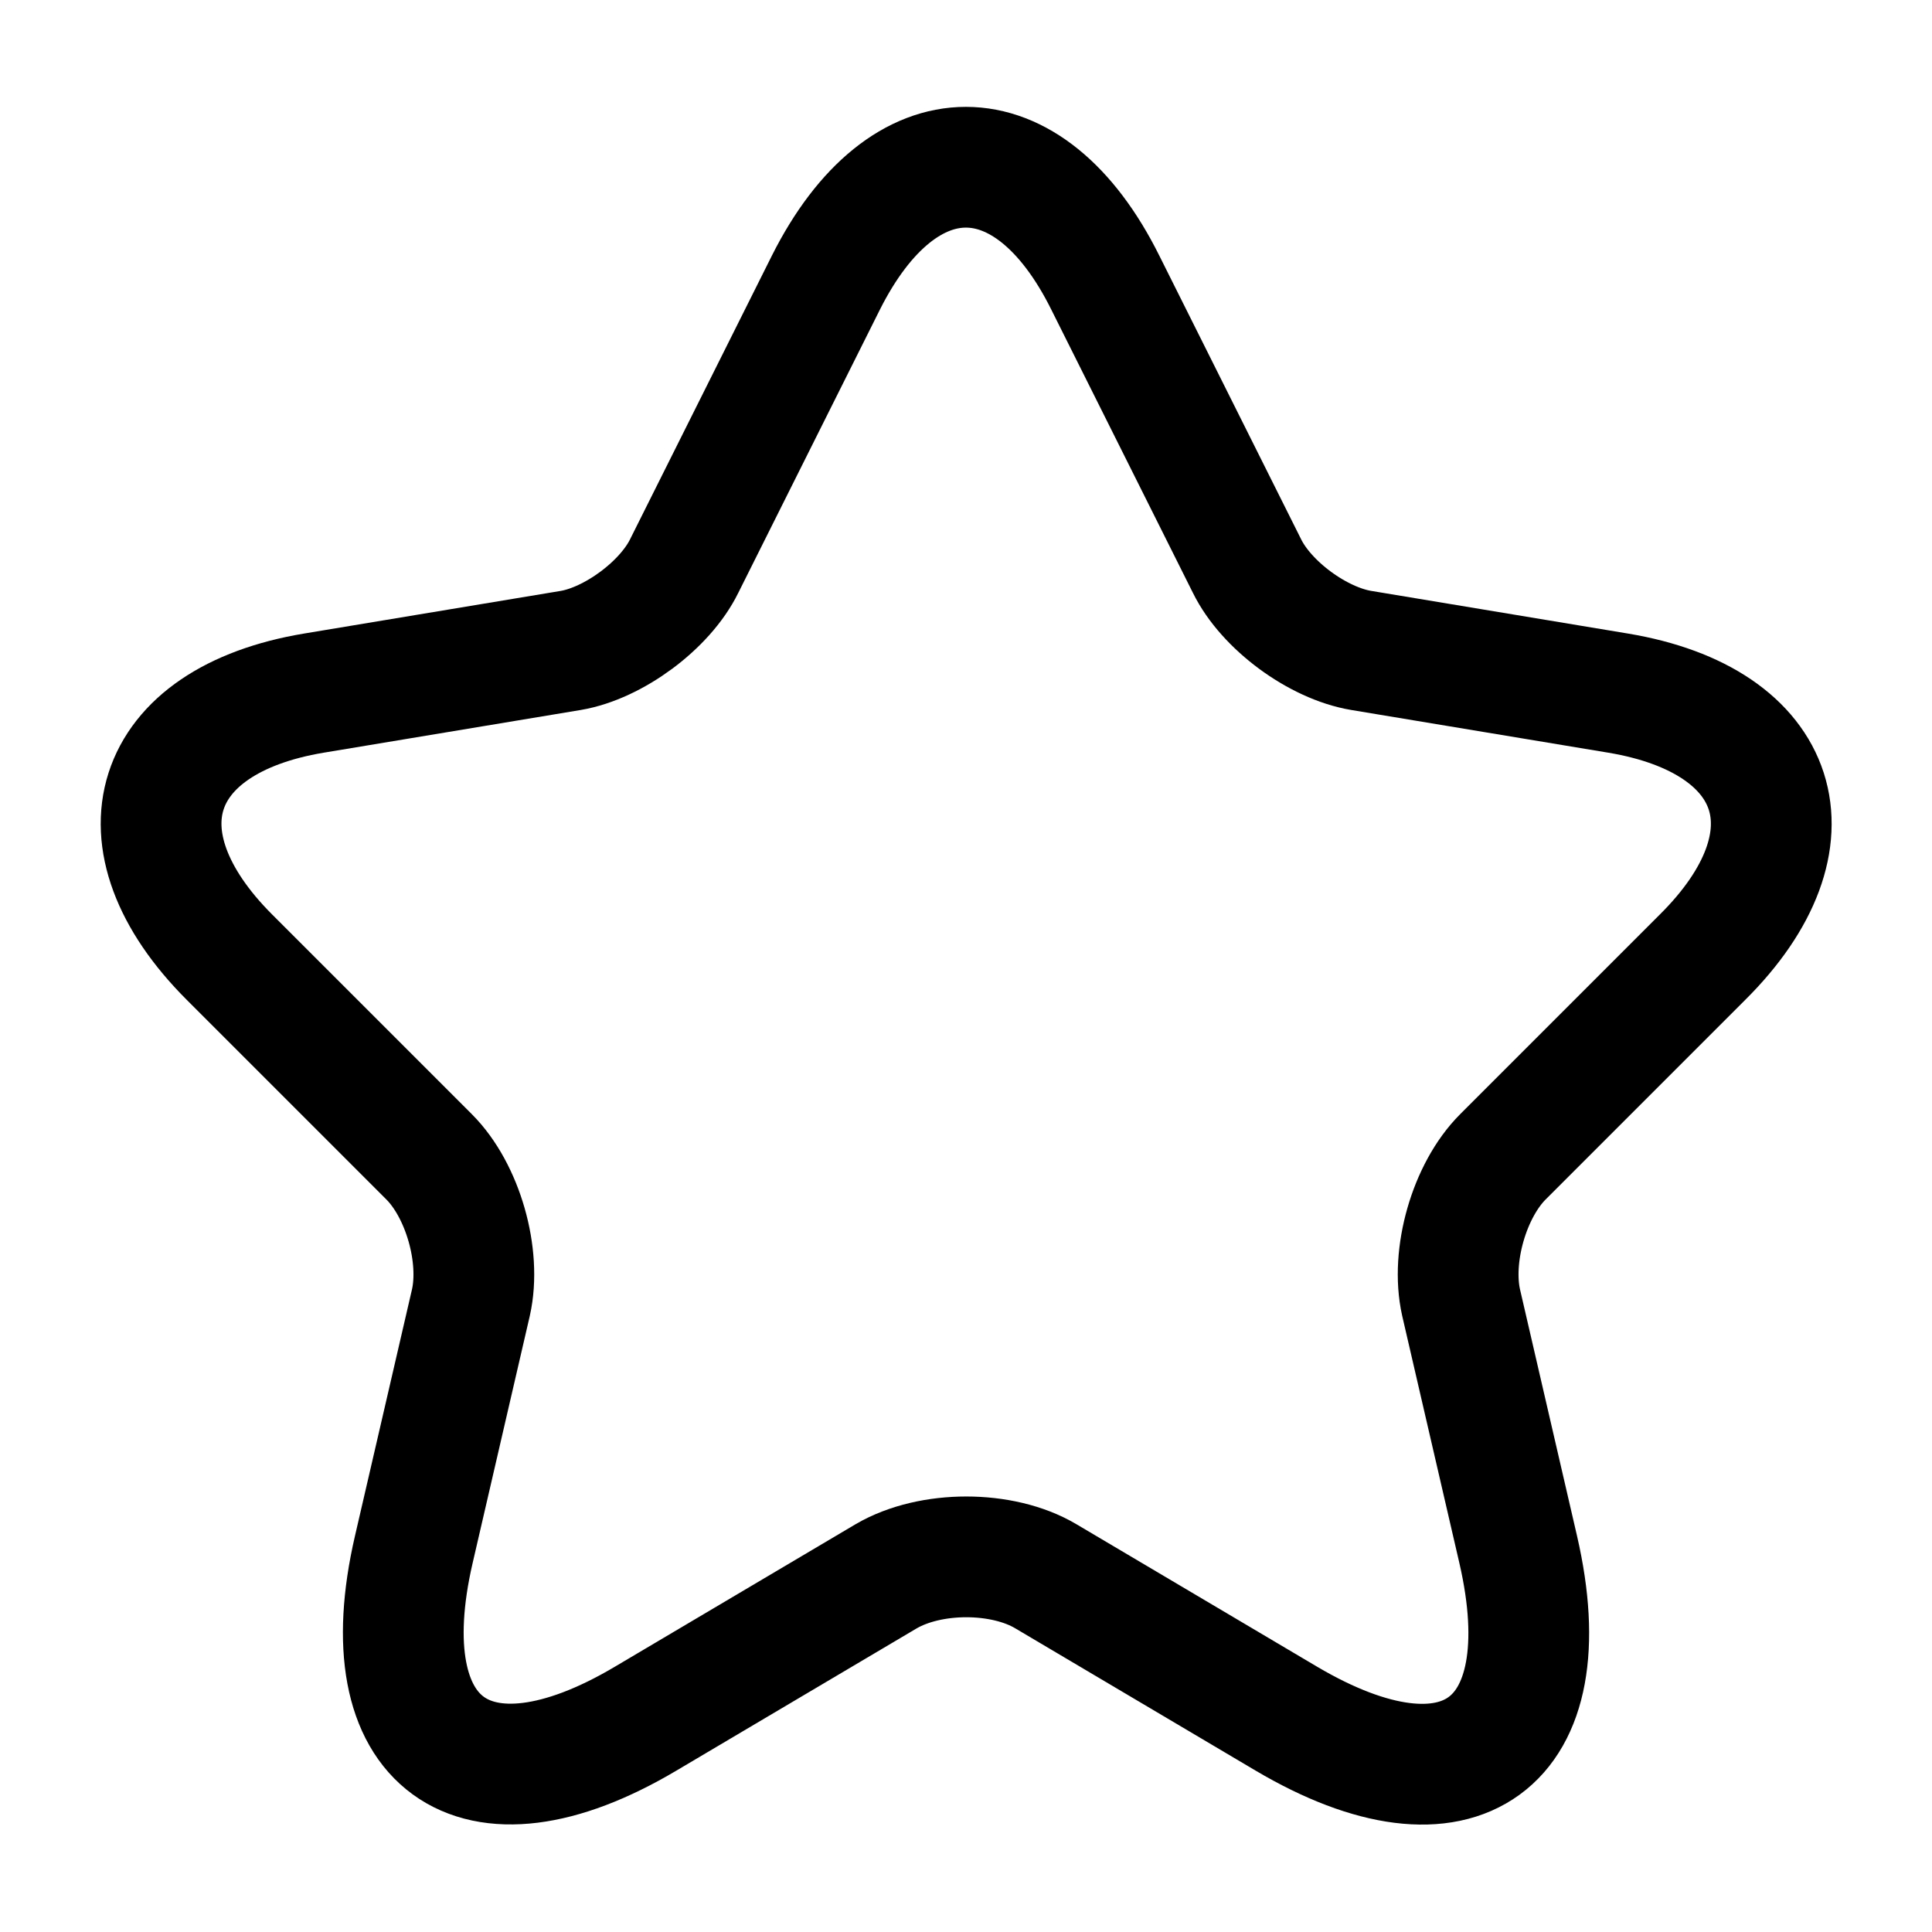
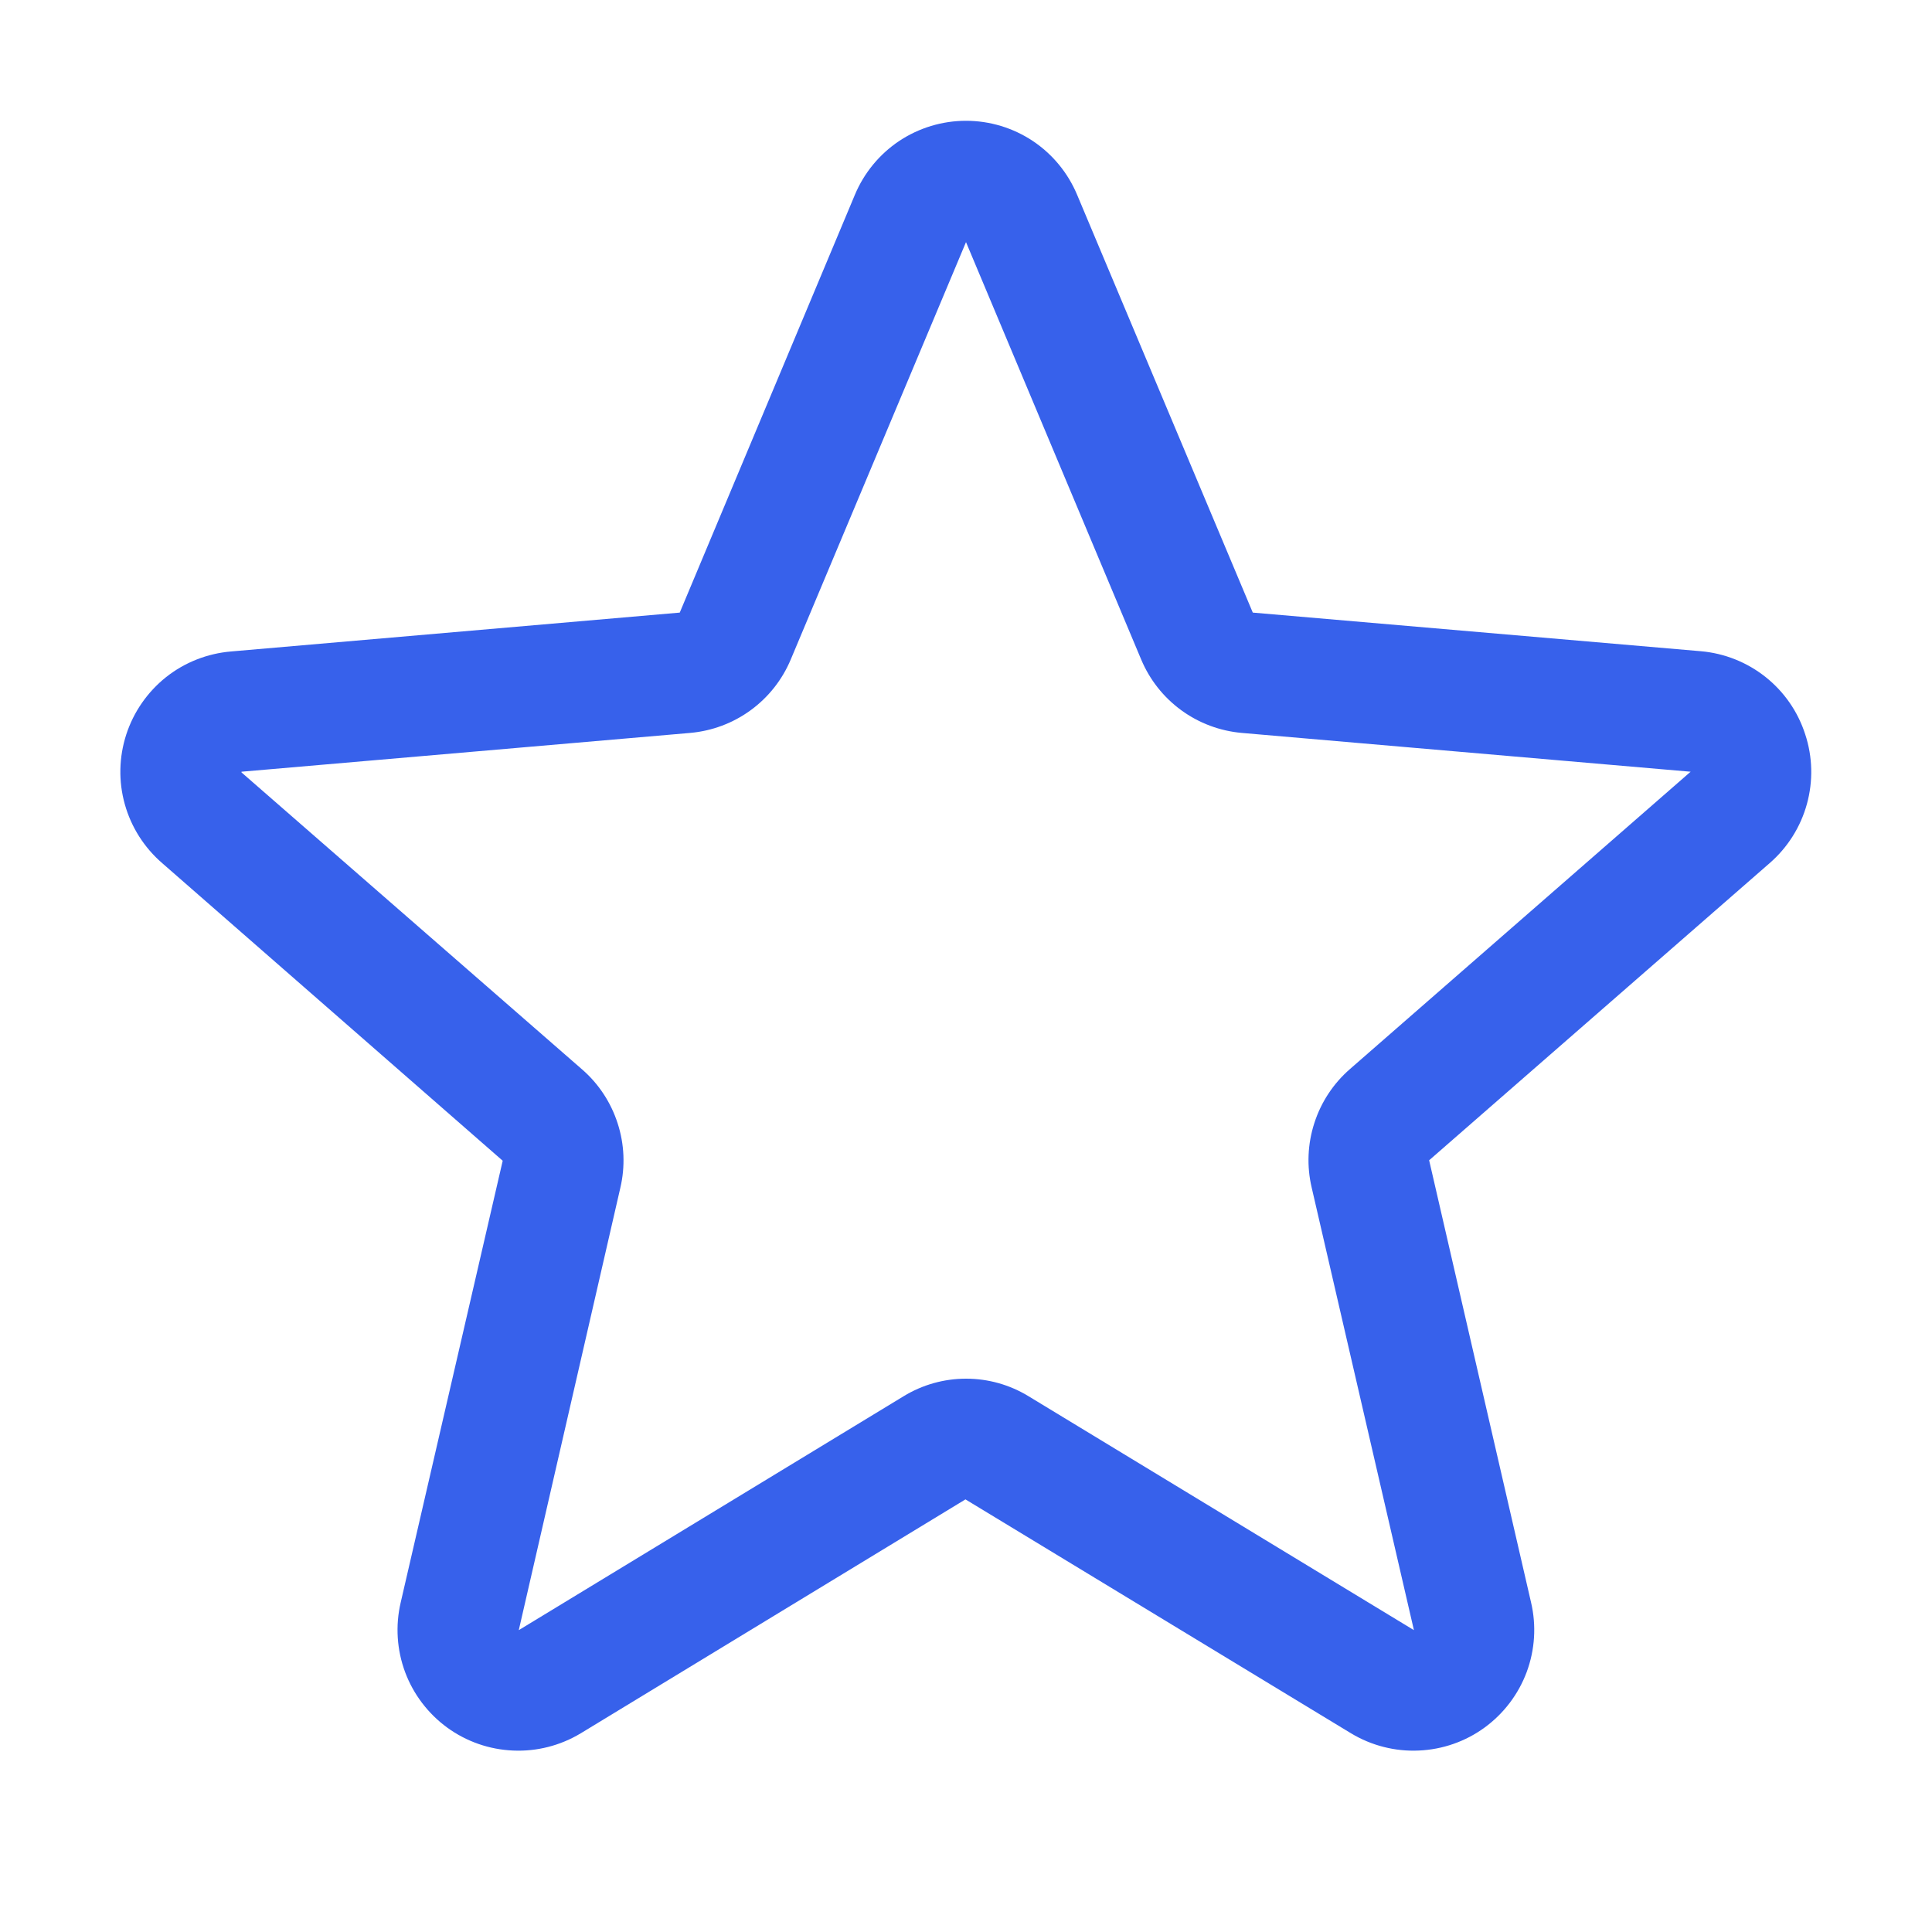
- <svg xmlns="http://www.w3.org/2000/svg" width="24" height="24" viewBox="0 0 24 24" fill="none">
-   <path d="M13.73 3.51L15.49 7.03C15.73 7.52 16.37 7.99 16.91 8.08L20.1 8.61C22.14 8.95 22.62 10.43 21.15 11.89L18.67 14.37C18.25 14.79 18.02 15.6 18.15 16.18L18.86 19.25C19.42 21.68 18.13 22.62 15.98 21.35L12.99 19.58C12.45 19.26 11.56 19.26 11.01 19.58L8.02 21.35C5.88 22.62 4.58 21.67 5.14 19.25L5.85 16.18C5.98 15.6 5.75 14.79 5.33 14.37L2.85 11.89C1.39 10.43 1.86 8.95 3.9 8.61L7.09 8.08C7.62 7.99 8.26 7.52 8.5 7.03L10.26 3.51C11.22 1.6 12.78 1.6 13.73 3.51V3.51Z" stroke="black" stroke-width="1.5" stroke-linecap="round" stroke-linejoin="round" />
+ <svg xmlns="http://www.w3.org/2000/svg" width="25" height="25" viewBox="0 0 25 25" fill="none">
+   <path d="M23.359 9.501C23.265 9.209 23.087 8.952 22.847 8.761C22.607 8.57 22.316 8.454 22.011 8.427L16.211 7.927L13.938 2.521C13.819 2.237 13.62 1.995 13.364 1.824C13.108 1.654 12.807 1.563 12.5 1.563C12.193 1.563 11.892 1.654 11.636 1.824C11.38 1.995 11.181 2.237 11.062 2.521L8.796 7.927L2.989 8.43C2.683 8.456 2.39 8.571 2.149 8.762C1.908 8.954 1.729 9.212 1.634 9.504C1.539 9.797 1.532 10.111 1.615 10.407C1.698 10.704 1.867 10.969 2.1 11.17L6.505 15.02L5.185 20.736C5.115 21.035 5.135 21.349 5.242 21.637C5.349 21.924 5.539 22.174 5.787 22.355C6.036 22.536 6.332 22.639 6.639 22.652C6.946 22.666 7.25 22.588 7.513 22.43L12.493 19.402L17.484 22.43C17.747 22.588 18.052 22.666 18.358 22.652C18.665 22.639 18.962 22.536 19.21 22.355C19.458 22.174 19.648 21.924 19.755 21.637C19.862 21.349 19.882 21.035 19.812 20.736L18.493 15.014L22.898 11.17C23.131 10.968 23.299 10.702 23.381 10.405C23.463 10.108 23.456 9.794 23.359 9.501ZM21.873 9.989L17.469 13.833C17.254 14.02 17.095 14.261 17.008 14.531C16.92 14.802 16.908 15.091 16.973 15.367L18.296 21.094L13.309 18.067C13.065 17.918 12.786 17.84 12.501 17.84C12.216 17.84 11.937 17.918 11.693 18.067L6.713 21.094L8.027 15.371C8.092 15.095 8.08 14.805 7.992 14.535C7.905 14.265 7.746 14.023 7.531 13.837L3.125 9.995C3.125 9.992 3.125 9.989 3.125 9.986L8.93 9.484C9.213 9.459 9.484 9.358 9.714 9.19C9.944 9.022 10.123 8.795 10.233 8.532L12.5 3.133L14.766 8.532C14.876 8.795 15.055 9.022 15.285 9.19C15.515 9.358 15.786 9.459 16.069 9.484L21.875 9.986C21.875 9.986 21.875 9.992 21.875 9.993L21.873 9.989Z" fill="#3761EB" />
</svg>
